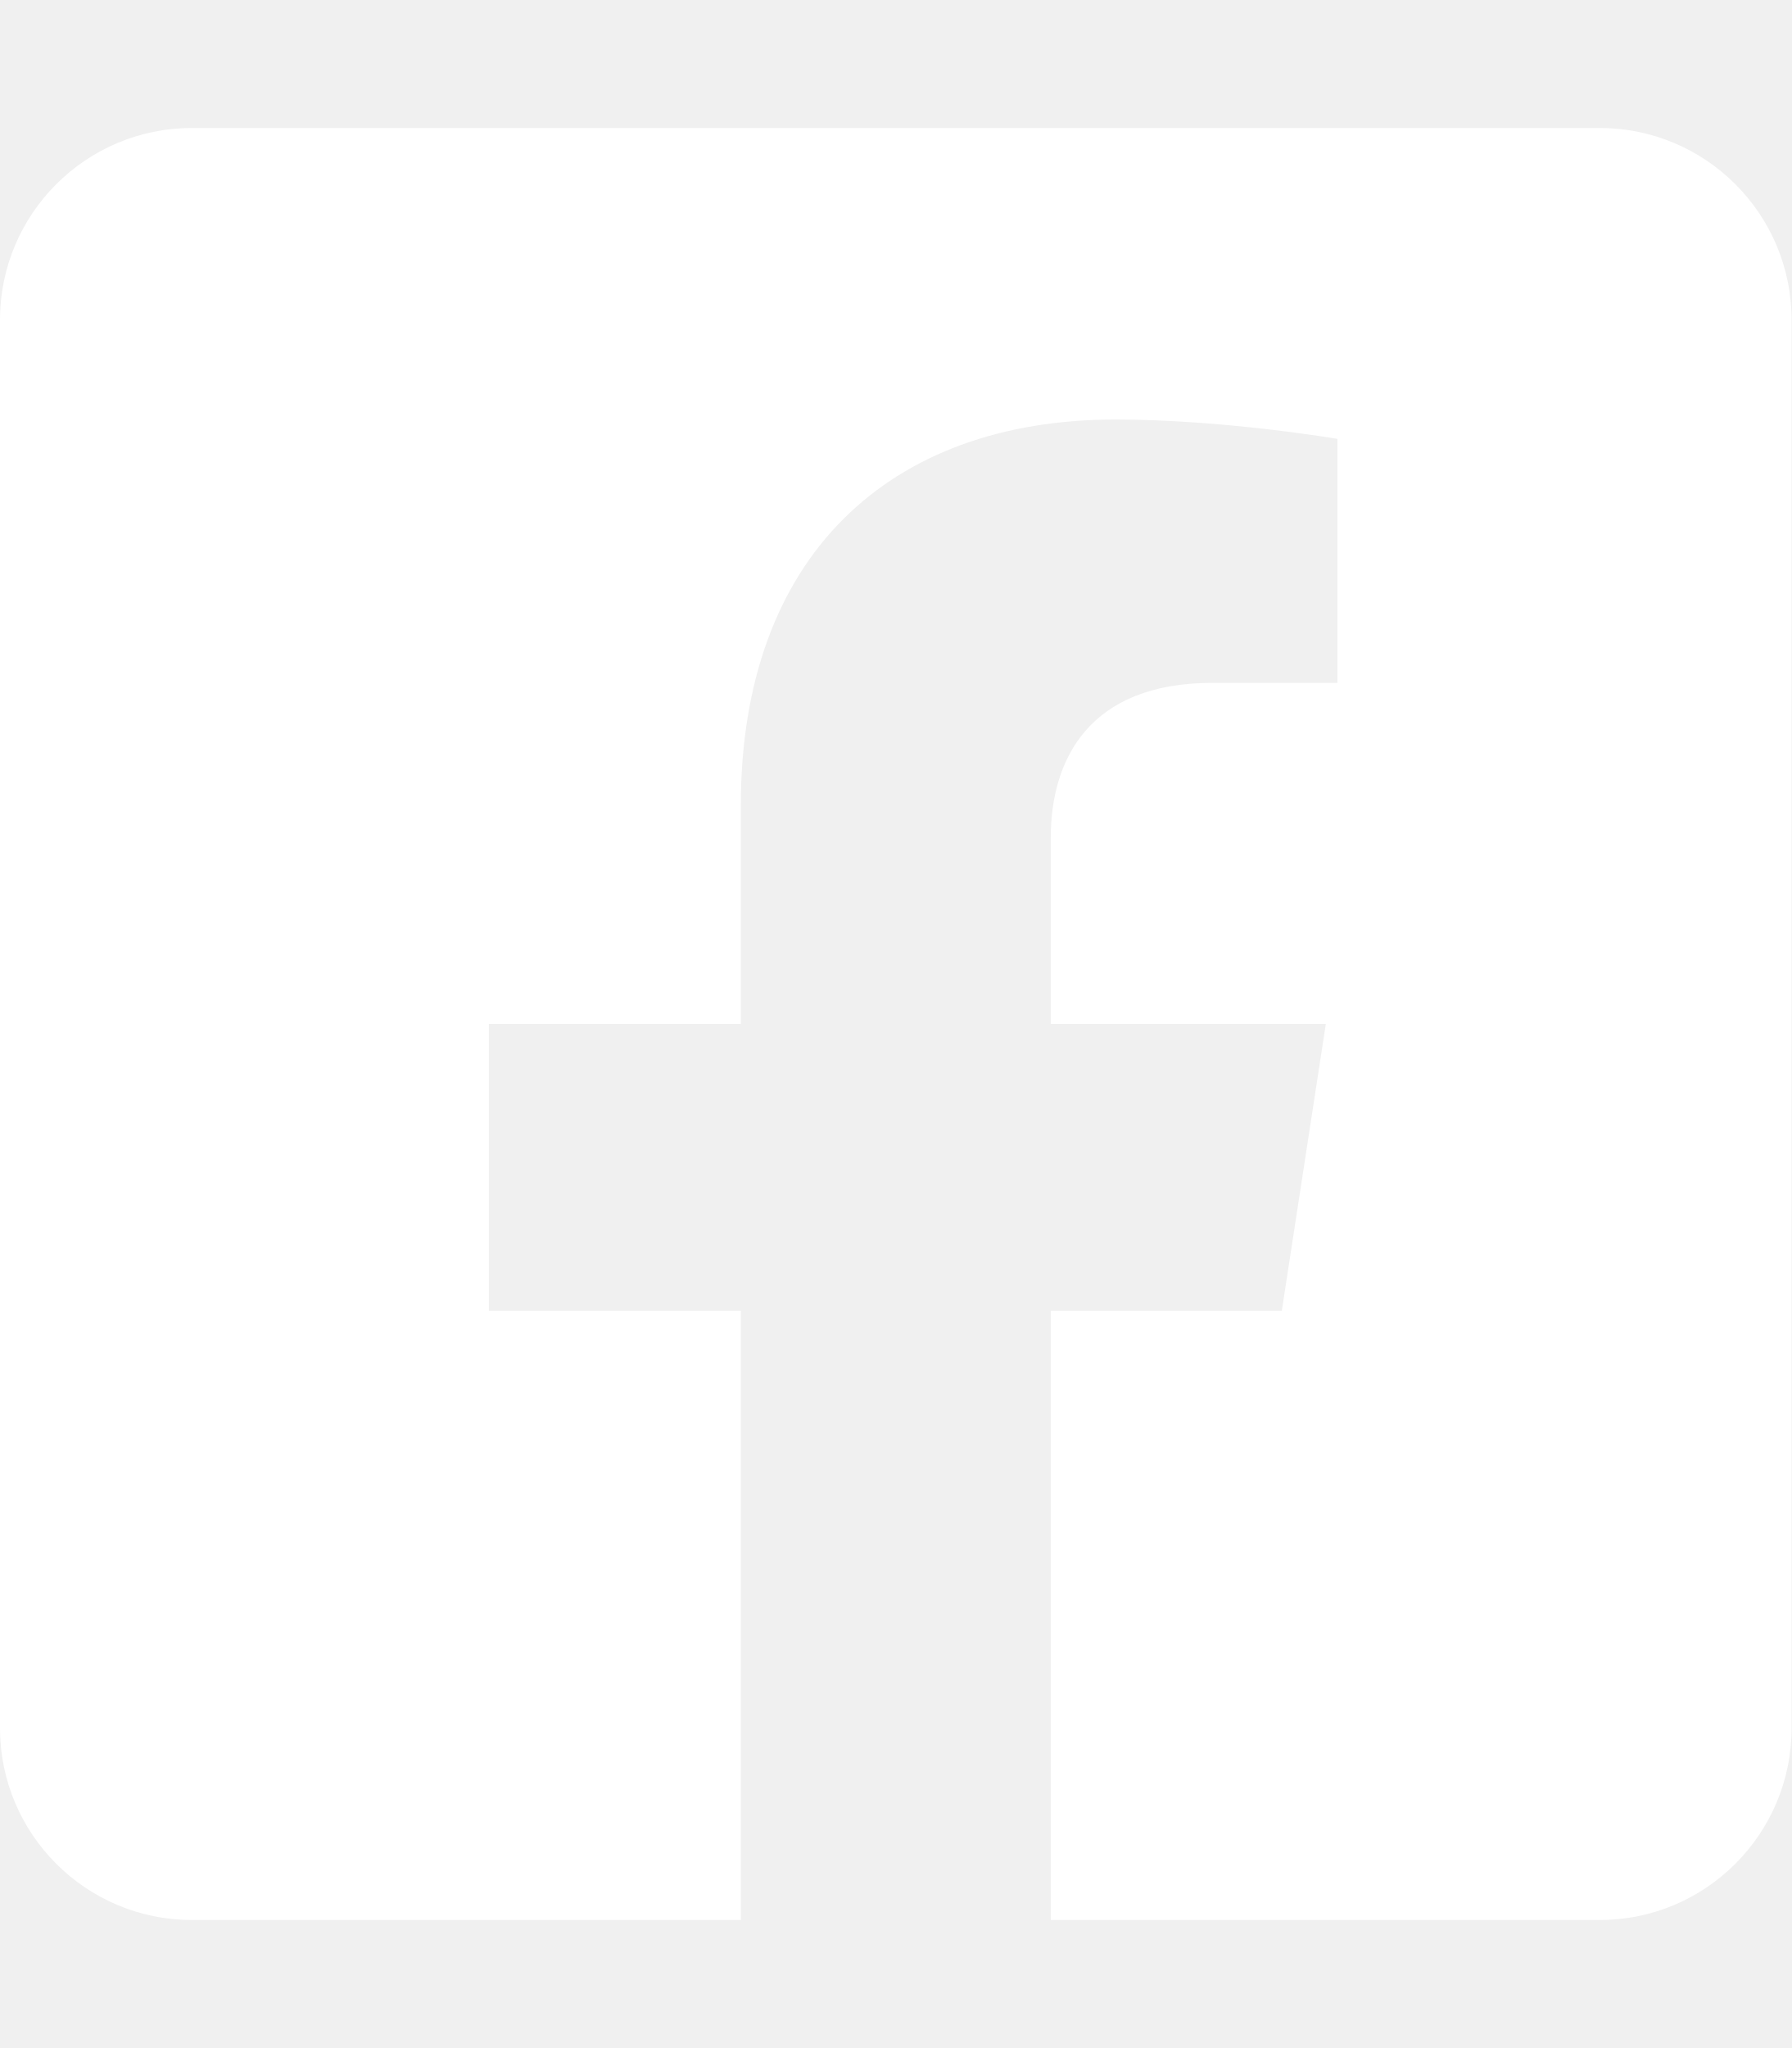
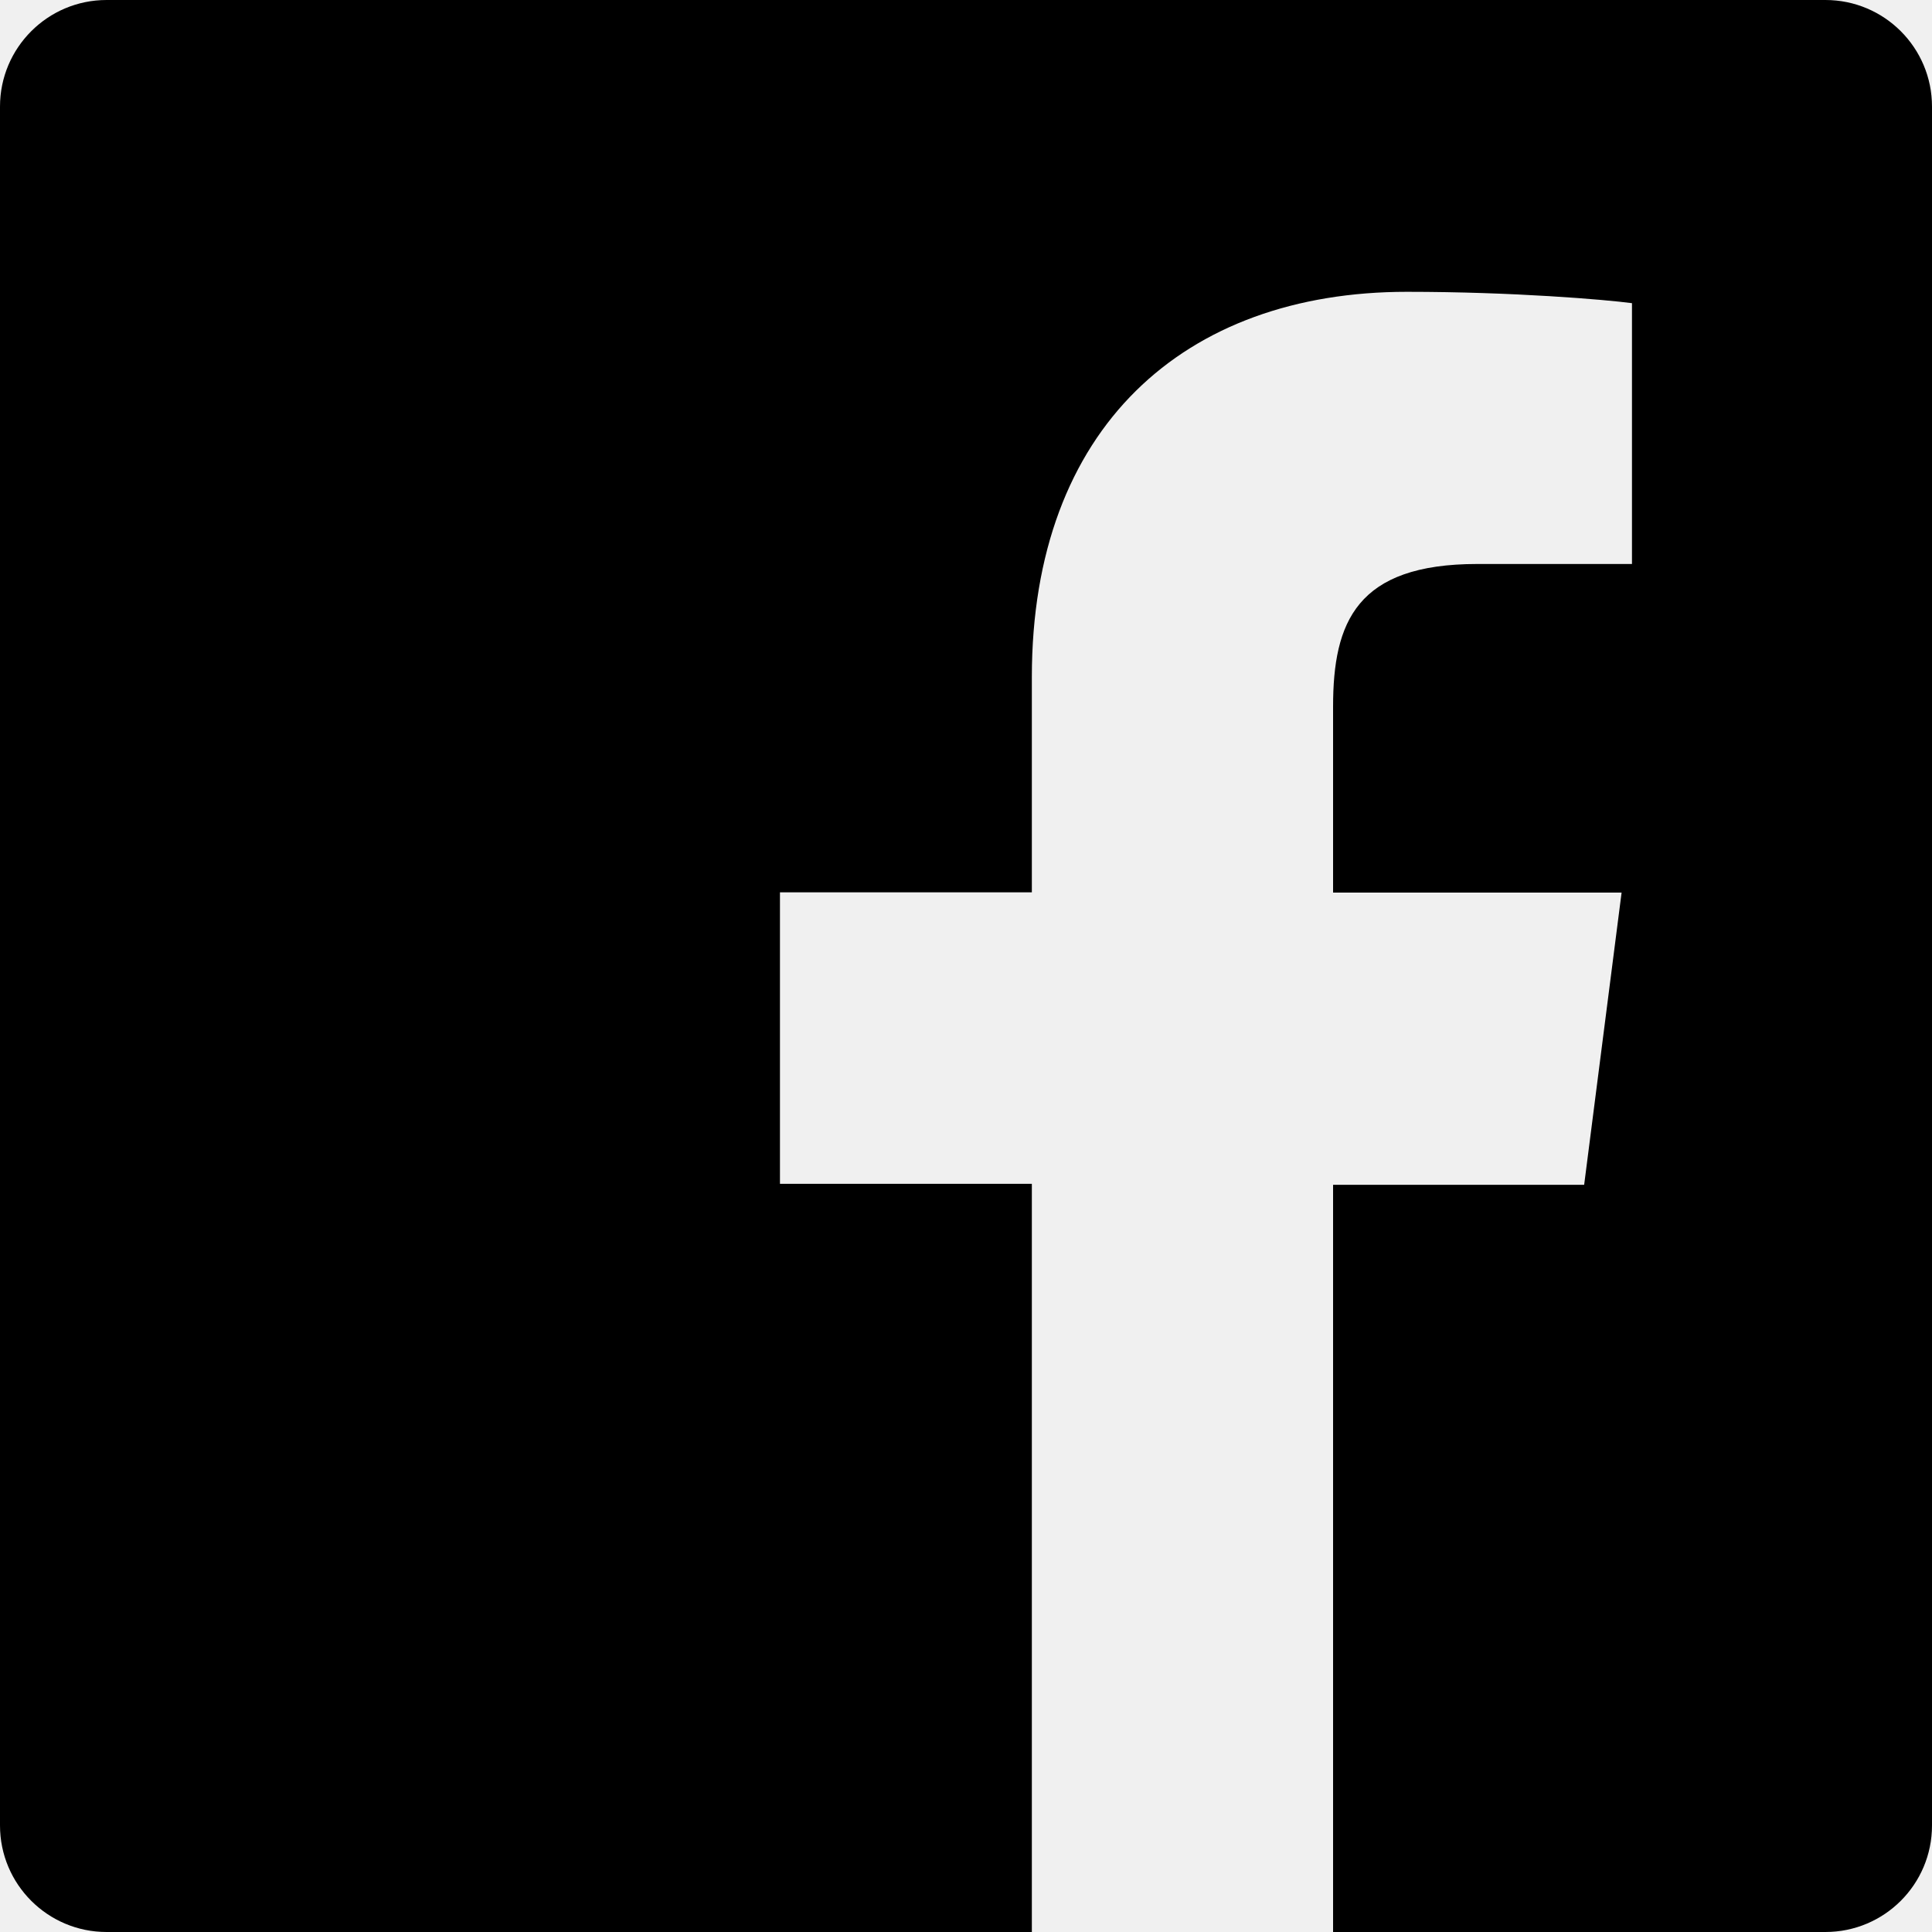
- <svg xmlns="http://www.w3.org/2000/svg" aria-hidden="true" focusable="false" data-prefix="fab" data-icon="facebook-square" class="svg-inline--fa fa-facebook-square fa-w-14" role="img" viewBox="0 0 448 512">
-   <path fill="white" d="M400 32H48A48 48 0 0 0 0 80v352a48 48 0 0 0 48 48h137.25V327.69h-63V256h63v-54.64c0-62.15 37-96.48 93.67-96.48 27.14 0 55.52 4.84 55.52 4.84v61h-31.27c-30.81 0-40.42 19.12-40.42 38.73V256h68.78l-11 71.69h-57.78V480H400a48 48 0 0 0 48-48V80a48 48 0 0 0-48-48z" />
+ <svg xmlns="http://www.w3.org/2000/svg" role="img" viewBox="0 0 24 24">
+   <path d="M22.676 0H1.324C.593 0 0 .593 0 1.324v21.352C0 23.408.593 24 1.324 24h11.494v-9.294H9.689v-3.621h3.129V8.41c0-3.099 1.894-4.785 4.659-4.785 1.325 0 2.464.097 2.796.141v3.24h-1.921c-1.5 0-1.792.721-1.792 1.771v2.311h3.584l-.465 3.63H16.56V24h6.115c.733 0 1.325-.592 1.325-1.324V1.324C24 .593 23.408 0 22.676 0" />
</svg>
